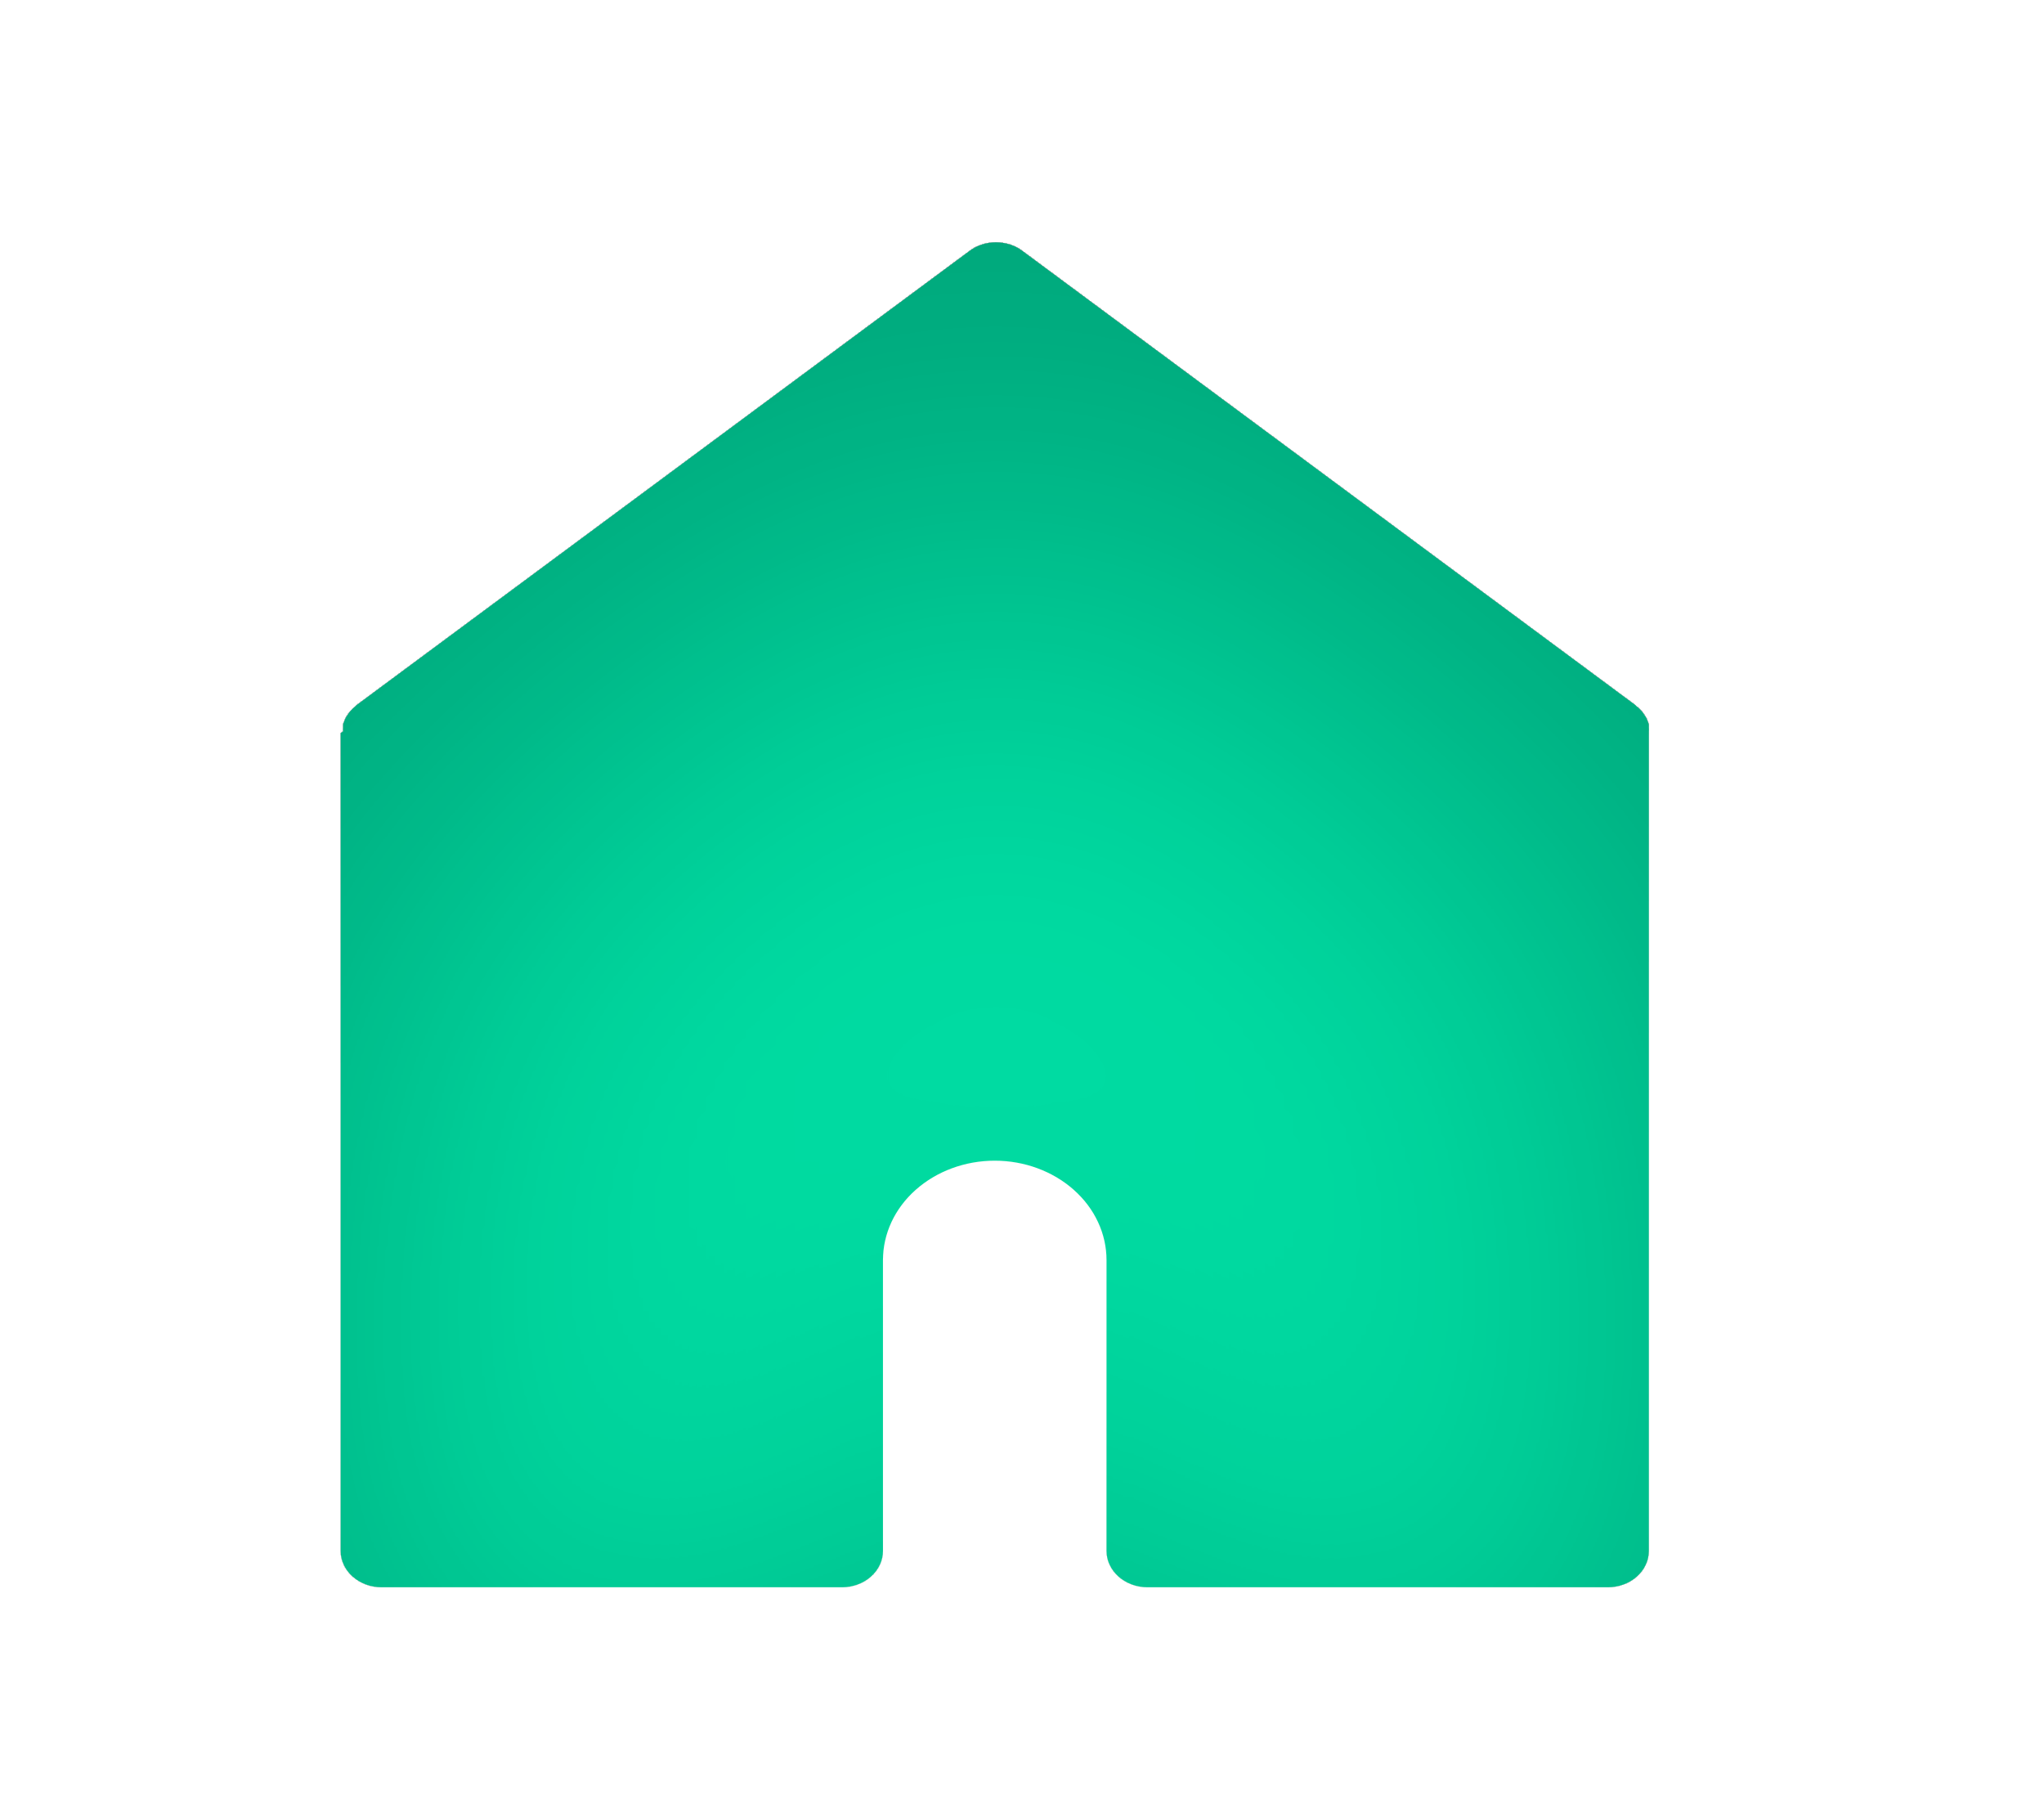
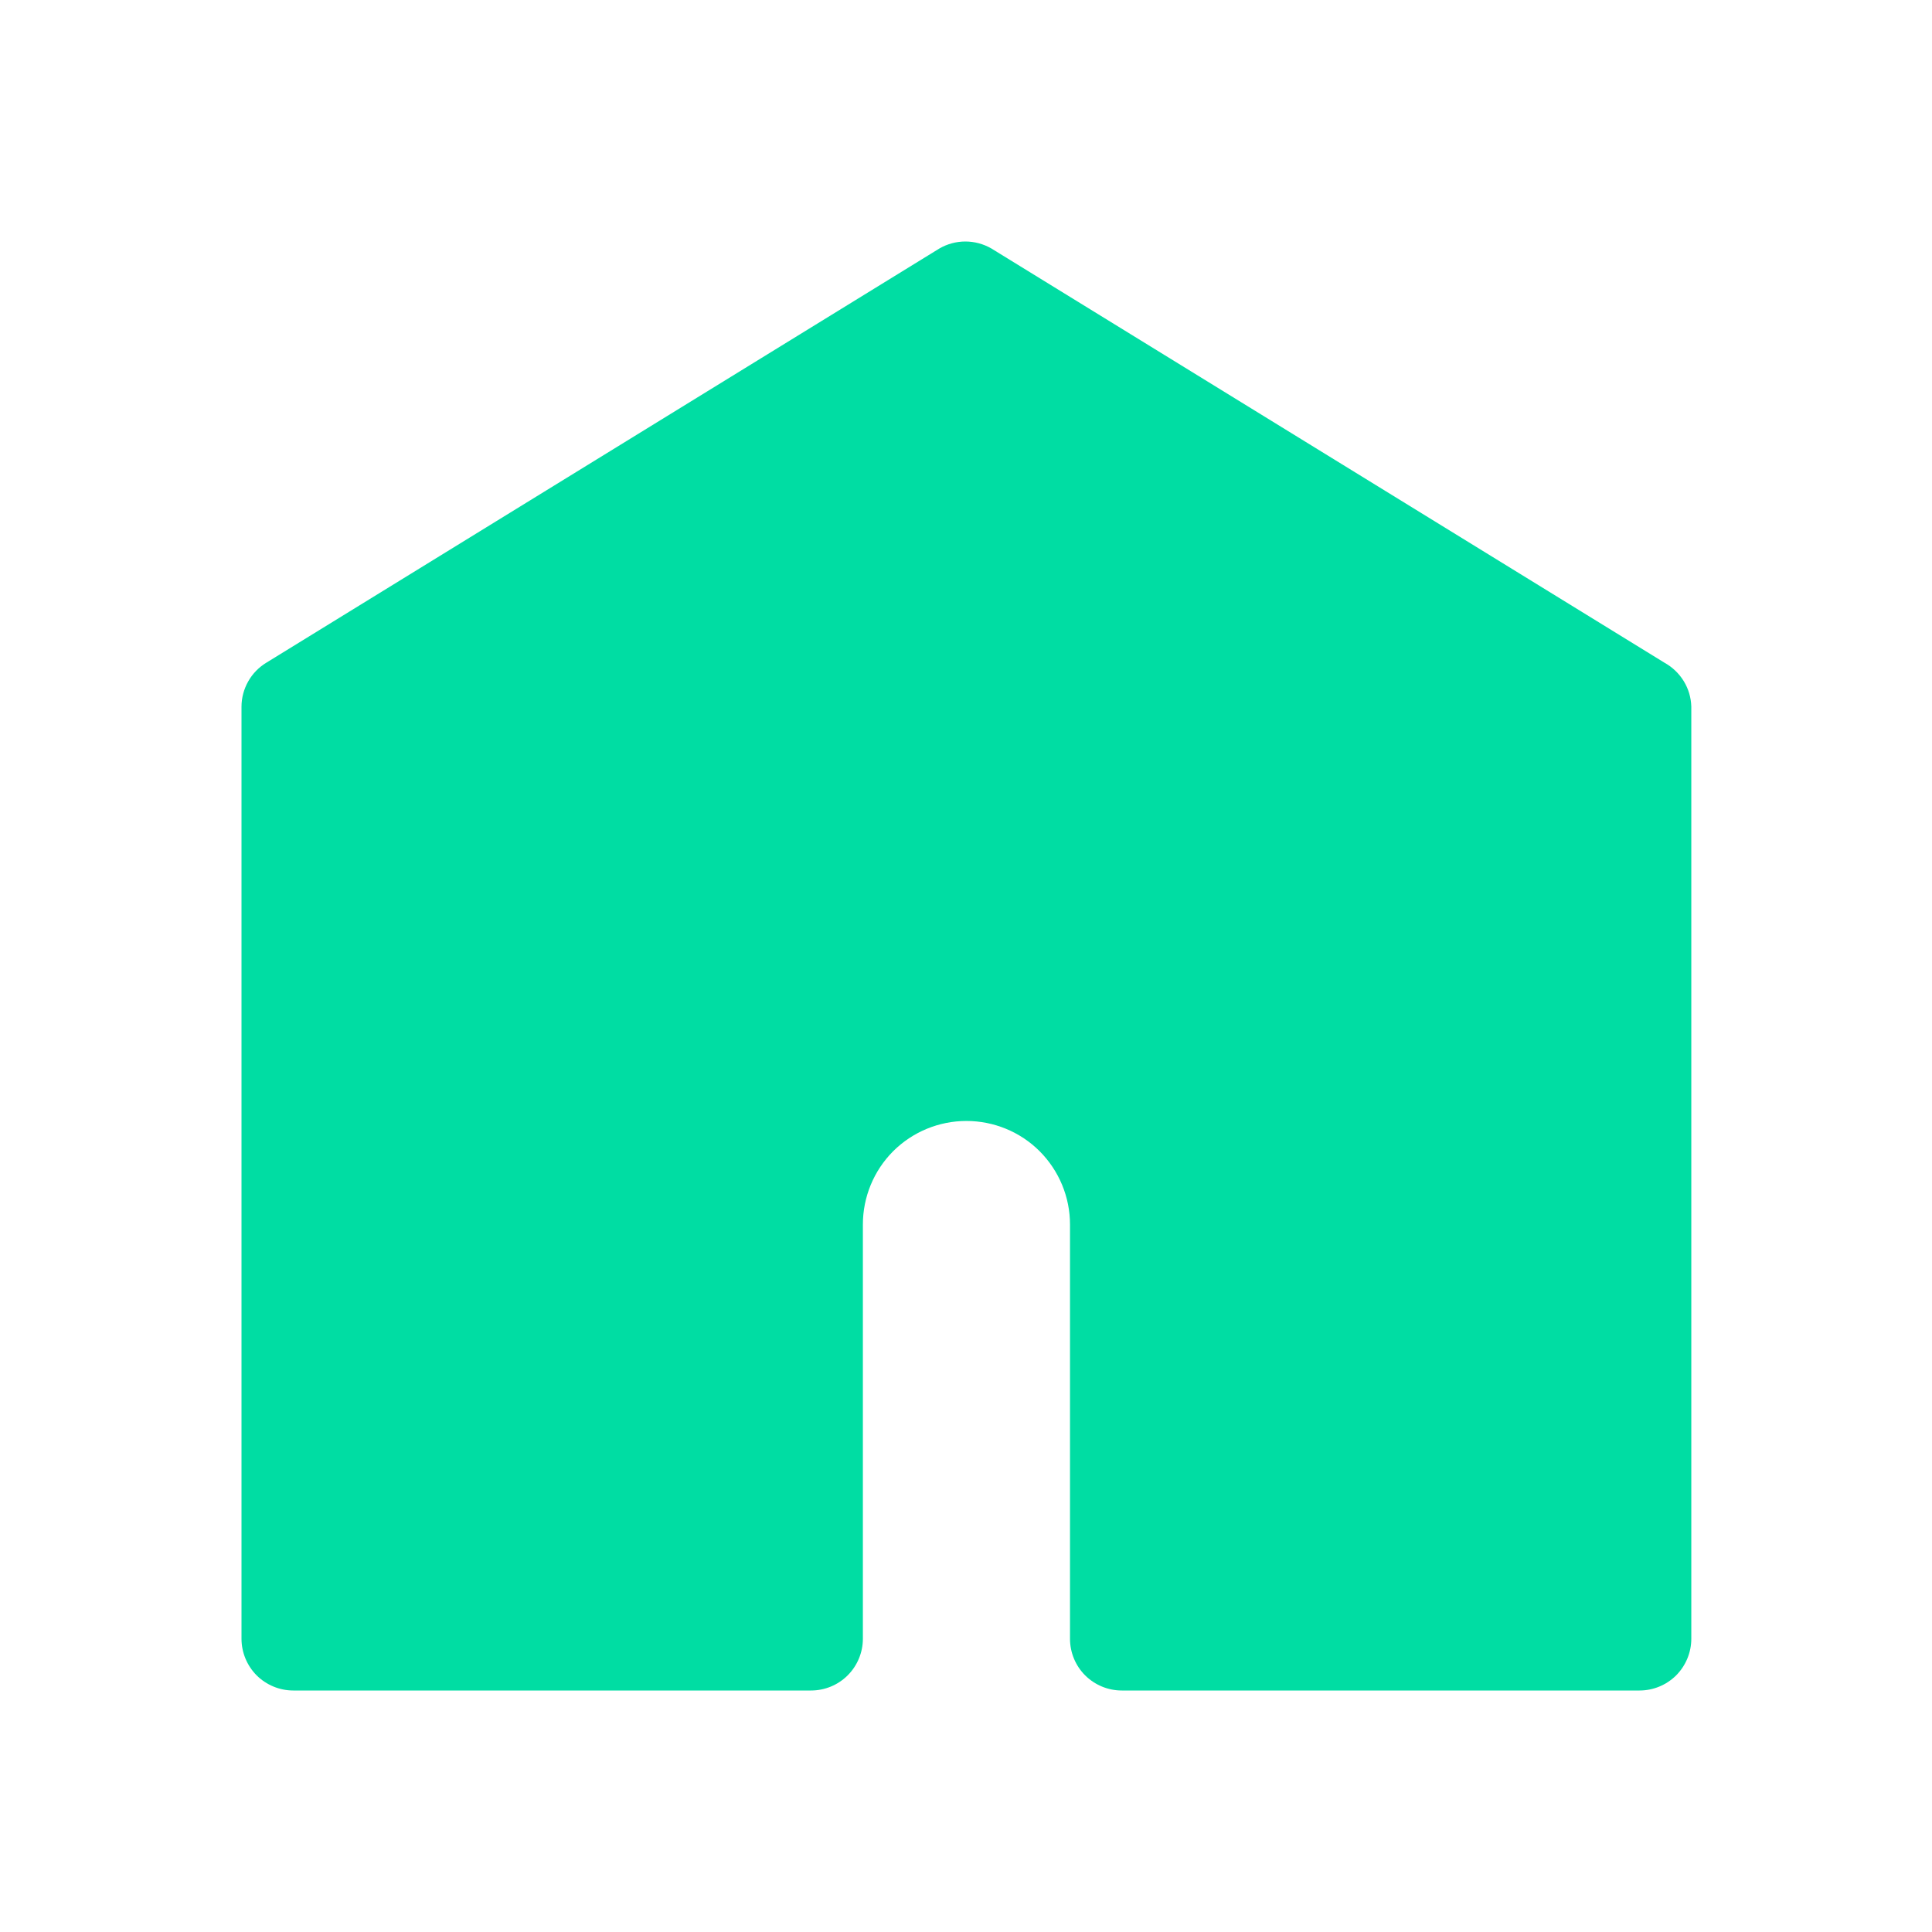
- <svg xmlns="http://www.w3.org/2000/svg" width="36" height="32" viewBox="0 0 36 32" fill="none">
-   <g filter="url(#filter0_i)">
-     <path d="M15 22V27.333H6.75V12.667L18 5.333L28.5 12.667V27.333H20.25V22C20.25 19.333 15 18.667 15 22Z" fill="#00DDA3" />
-     <path d="M29.04 12.812V12.754L29.018 12.693L28.993 12.636L28.957 12.581C28.947 12.563 28.934 12.546 28.921 12.53L28.878 12.485C28.862 12.468 28.844 12.452 28.824 12.437L28.802 12.415L18.002 4.415C17.873 4.319 17.71 4.267 17.542 4.267C17.373 4.267 17.21 4.319 17.081 4.415L6.281 12.415L6.259 12.437C6.239 12.452 6.221 12.468 6.205 12.485L6.162 12.53C6.149 12.546 6.137 12.563 6.126 12.581L6.09 12.636L6.065 12.693L6.043 12.754V12.812C6.041 12.834 6.041 12.857 6.043 12.879L6 12.908V27.308C6 27.477 6.076 27.64 6.211 27.76C6.346 27.88 6.529 27.948 6.72 27.948H14.831C15.022 27.948 15.205 27.88 15.34 27.76C15.475 27.64 15.551 27.477 15.551 27.308V22.188C15.551 21.723 15.758 21.278 16.128 20.95C16.497 20.622 16.998 20.437 17.52 20.437C18.042 20.437 18.543 20.622 18.912 20.95C19.282 21.278 19.489 21.723 19.489 22.188V27.308C19.489 27.477 19.565 27.64 19.7 27.76C19.835 27.88 20.018 27.948 20.209 27.948H28.32C28.511 27.948 28.694 27.88 28.829 27.76C28.964 27.64 29.04 27.477 29.04 27.308V12.908C29.04 12.908 29.04 12.888 29.04 12.879C29.042 12.857 29.042 12.834 29.04 12.812ZM27.6 26.668H20.929V22.188C20.929 21.384 20.57 20.613 19.931 20.045C19.291 19.477 18.424 19.157 17.52 19.157C16.616 19.157 15.749 19.477 15.109 20.045C14.47 20.613 14.111 21.384 14.111 22.188V26.668H7.44V13.208L17.52 5.74L27.6 13.208V26.668Z" fill="#00DDA3" />
-   </g>
-   <defs>
-     <filter id="filter0_i" x="0" y="0" width="36" height="36" filterUnits="userSpaceOnUse" color-interpolation-filters="sRGB">
-       <feFlood flood-opacity="0" result="BackgroundImageFix" />
-       <feBlend mode="normal" in="SourceGraphic" in2="BackgroundImageFix" result="shape" />
-       <feColorMatrix in="SourceAlpha" type="matrix" values="0 0 0 0 0 0 0 0 0 0 0 0 0 0 0 0 0 0 127 0" result="hardAlpha" />
-       <feOffset dy="4" />
-       <feGaussianBlur stdDeviation="5.5" />
-       <feComposite in2="hardAlpha" operator="arithmetic" k2="-1" k3="1" />
-       <feColorMatrix type="matrix" values="0 0 0 0 0 0 0 0 0 0 0 0 0 0 0 0 0 0 0.25 0" />
-       <feBlend mode="normal" in2="shape" result="effect1_innerShadow" />
-     </filter>
-   </defs>
+ <svg xmlns="http://www.w3.org/2000/svg" width="24" height="24" viewBox="0 0 24 24" fill="none">
+   <path d="M21.01 8.779V20.357C21.01 20.527 20.942 20.691 20.822 20.812C20.701 20.932 20.538 21 20.367 21H13.935C13.764 21 13.601 20.932 13.48 20.812C13.359 20.691 13.292 20.527 13.292 20.357V15.211C13.292 14.87 13.156 14.543 12.915 14.301C12.674 14.06 12.346 13.925 12.005 13.925C11.664 13.925 11.337 14.06 11.095 14.301C10.854 14.543 10.719 14.87 10.719 15.211V20.357C10.719 20.527 10.651 20.691 10.53 20.812C10.41 20.932 10.246 21 10.075 21H3.643C3.473 21 3.309 20.932 3.188 20.812C3.068 20.691 3 20.527 3 20.357V8.779C3 8.669 3.029 8.561 3.083 8.465C3.137 8.369 3.215 8.289 3.309 8.232L11.671 3.086C11.768 3.03 11.879 3 11.992 3C12.105 3 12.216 3.03 12.314 3.086L20.676 8.232C20.774 8.286 20.857 8.365 20.916 8.461C20.975 8.557 21.007 8.666 21.01 8.779Z" fill="#00DDA3" />
</svg>
